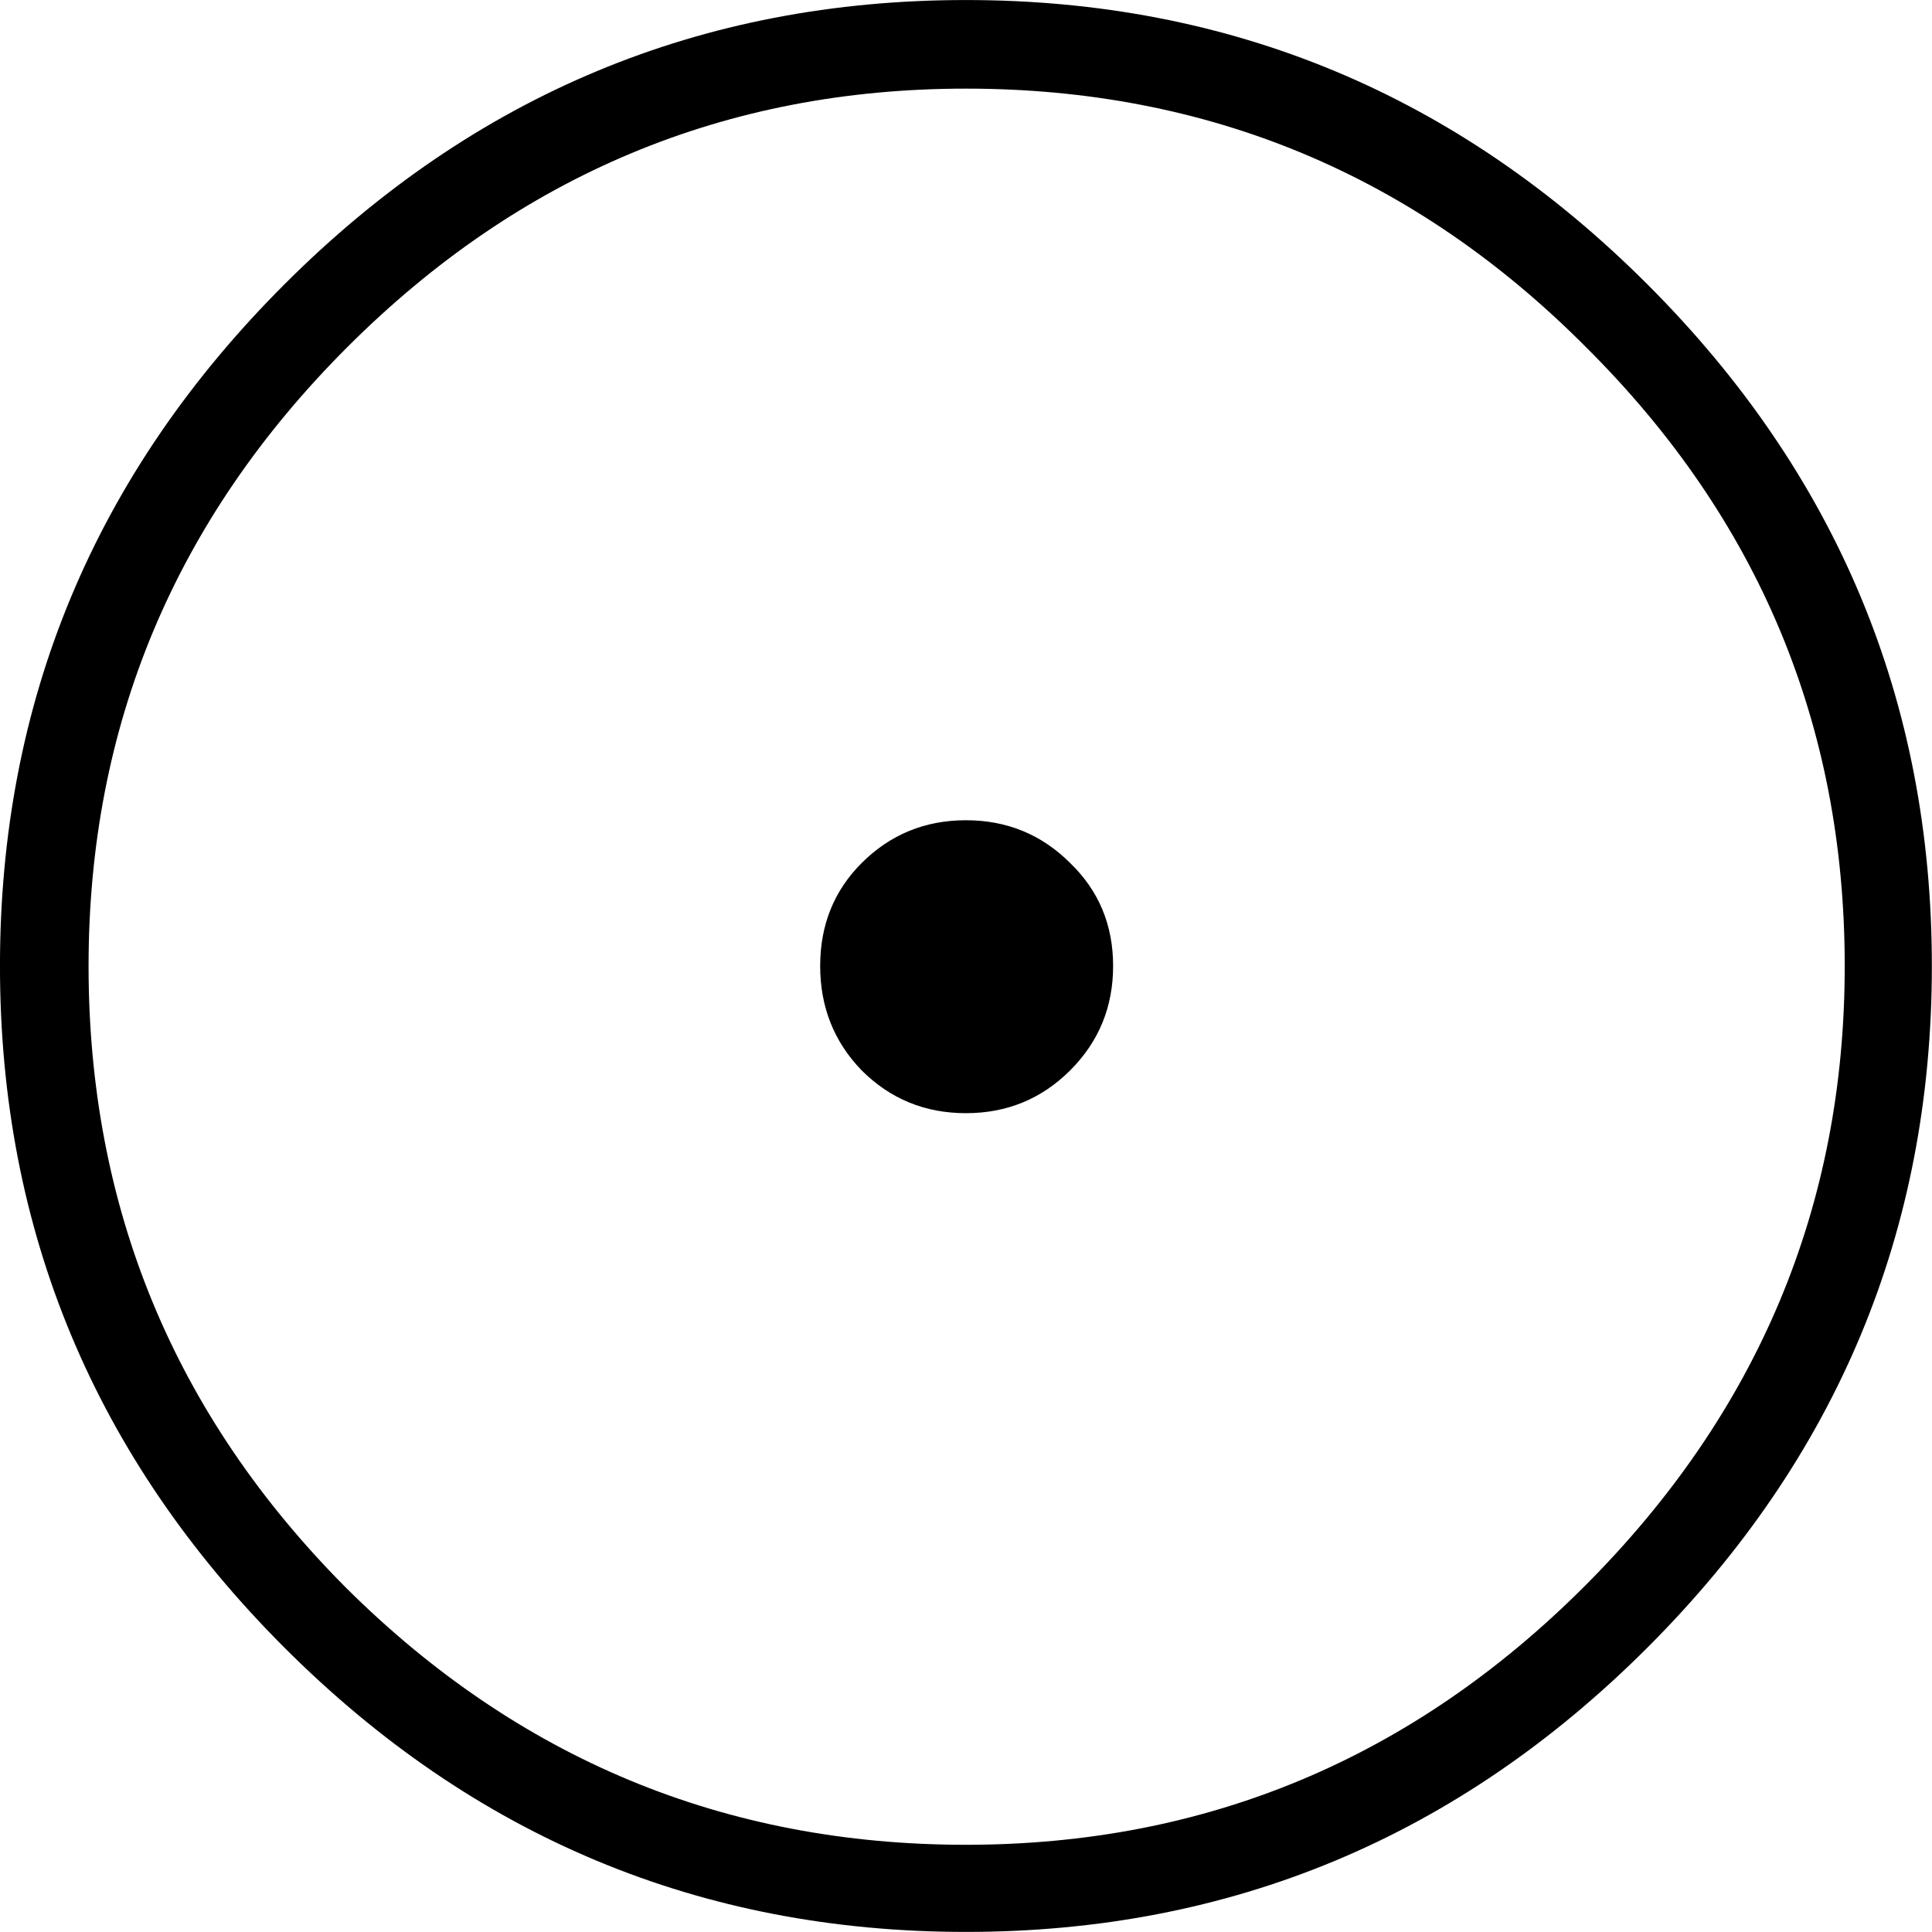
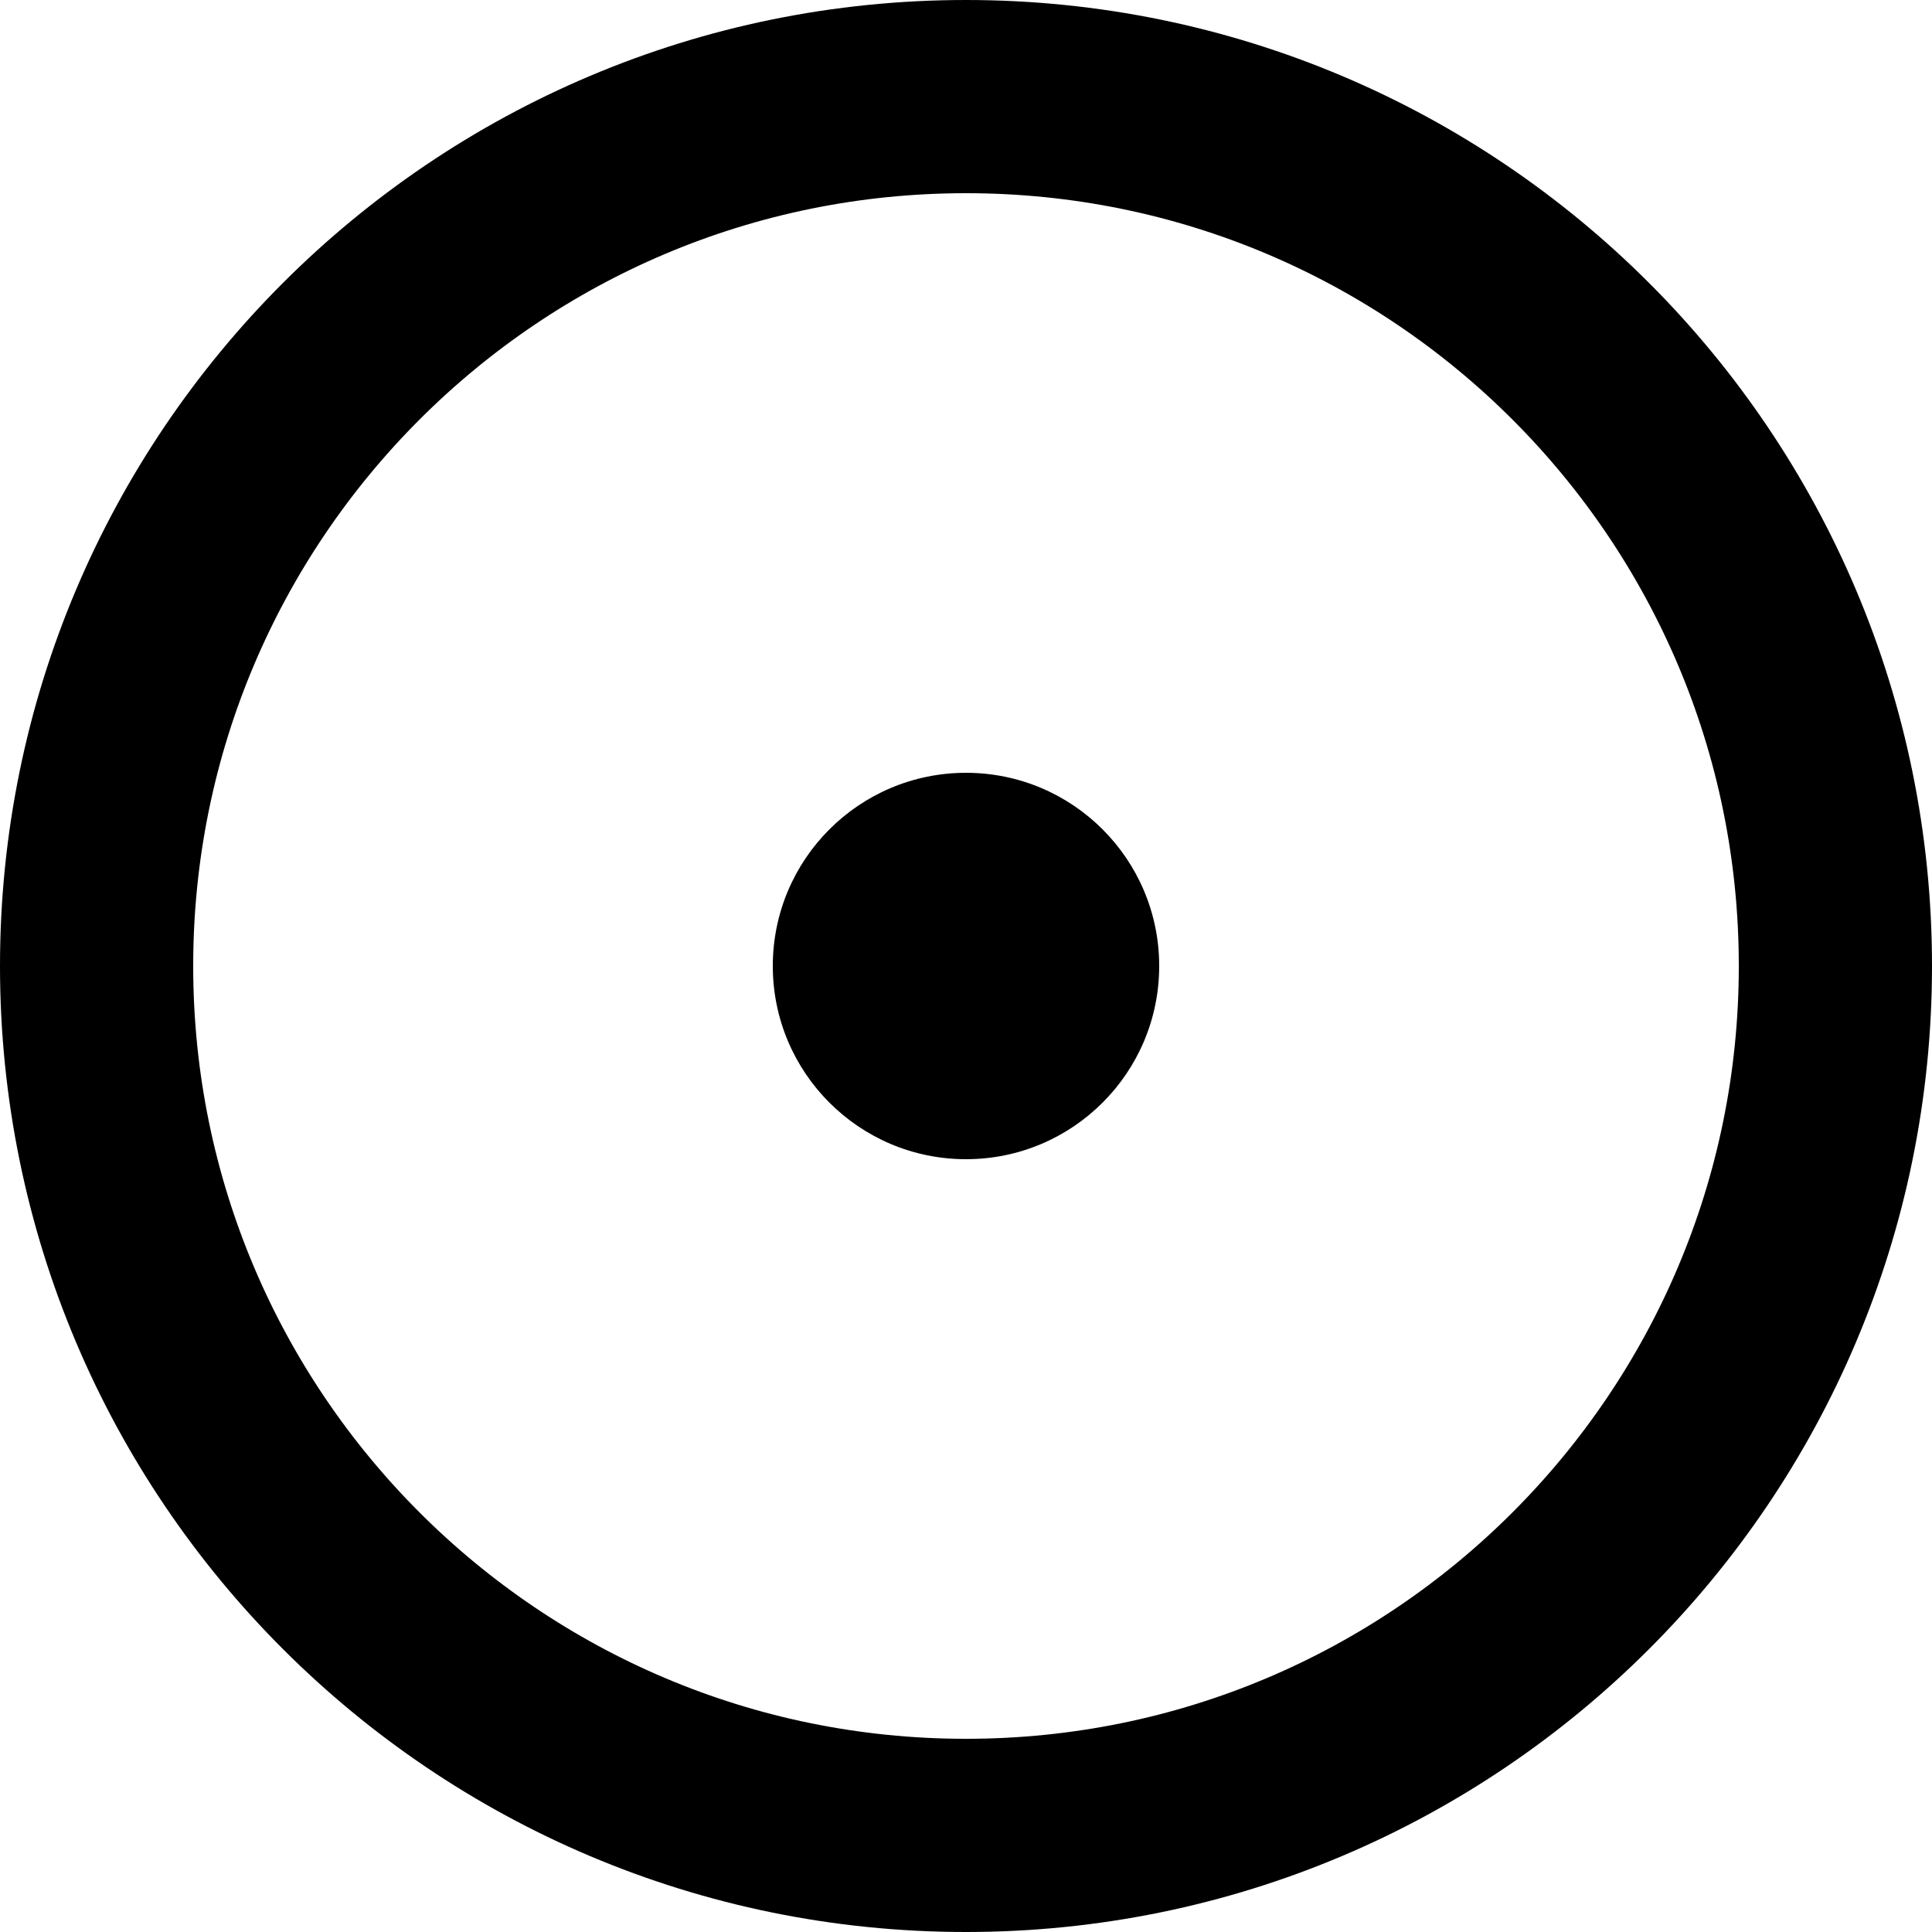
- <svg xmlns="http://www.w3.org/2000/svg" width="6.987mm" height="6.987mm" viewBox="0 0 6.987 6.987" version="1.1" id="svg5">
-   <defs id="defs2">
-     <rect x="45.776" y="82.024" width="87.203" height="80.16" id="rect347" />
-     <rect x="13.453" y="68.948" width="282.518" height="119.398" id="rect113" />
-   </defs>
-   <g id="layer1" transform="translate(-12.85038,-24.25264)">
-     <text xml:space="preserve" transform="scale(0.2645833)" id="text111" style="font-size:40px;line-height:1.25;font-family:'Berliner Wand';-inkscape-font-specification:'Berliner Wand';white-space:pre;shape-inside:url(#rect113);display:inline" />
-     <g aria-label="☉" transform="scale(0.2645833)" id="text345" style="font-size:40px;line-height:1.25;font-family:'Berliner Wand';-inkscape-font-specification:'Berliner Wand';white-space:pre;shape-inside:url(#rect347)">
-       <path d="m 61.771,91.664 q 5.43,0 9.316,3.887 3.887,3.887 3.887,9.316 0,5.43 -3.887,9.316 -3.887,3.887 -9.316,3.887 -5.43,0 -9.316,-3.887 -3.887,-3.887 -3.887,-9.316 0,-5.43 3.887,-9.316 3.887,-3.887 9.316,-3.887 z m 0,25.215 q 4.922,0 8.457,-3.535 3.555,-3.555 3.555,-8.477 0,-4.941 -3.535,-8.457 -3.516,-3.535 -8.477,-3.535 -4.922,0 -8.457,3.535 -3.535,3.535 -3.535,8.457 0,4.961 3.516,8.496 3.535,3.516 8.477,3.516 z m 0,-14.004 q 0.84,0 1.426,0.586 0.586,0.566 0.586,1.406 0,0.84 -0.586,1.426 -0.586,0.586 -1.426,0.586 -0.84,0 -1.426,-0.586 -0.566,-0.586 -0.566,-1.426 0,-0.84 0.566,-1.406 0.586,-0.586 1.426,-0.586 z" id="path351" />
-     </g>
-   </g>
+ <svg xmlns="http://www.w3.org/2000/svg" viewBox="0 0 100 100">
+   <circle cx="50" cy="50" r="45" stroke-width="10" fill="none" stroke="black" />
+   <circle cx="50" cy="50" r="10" fill="black" />
</svg>
